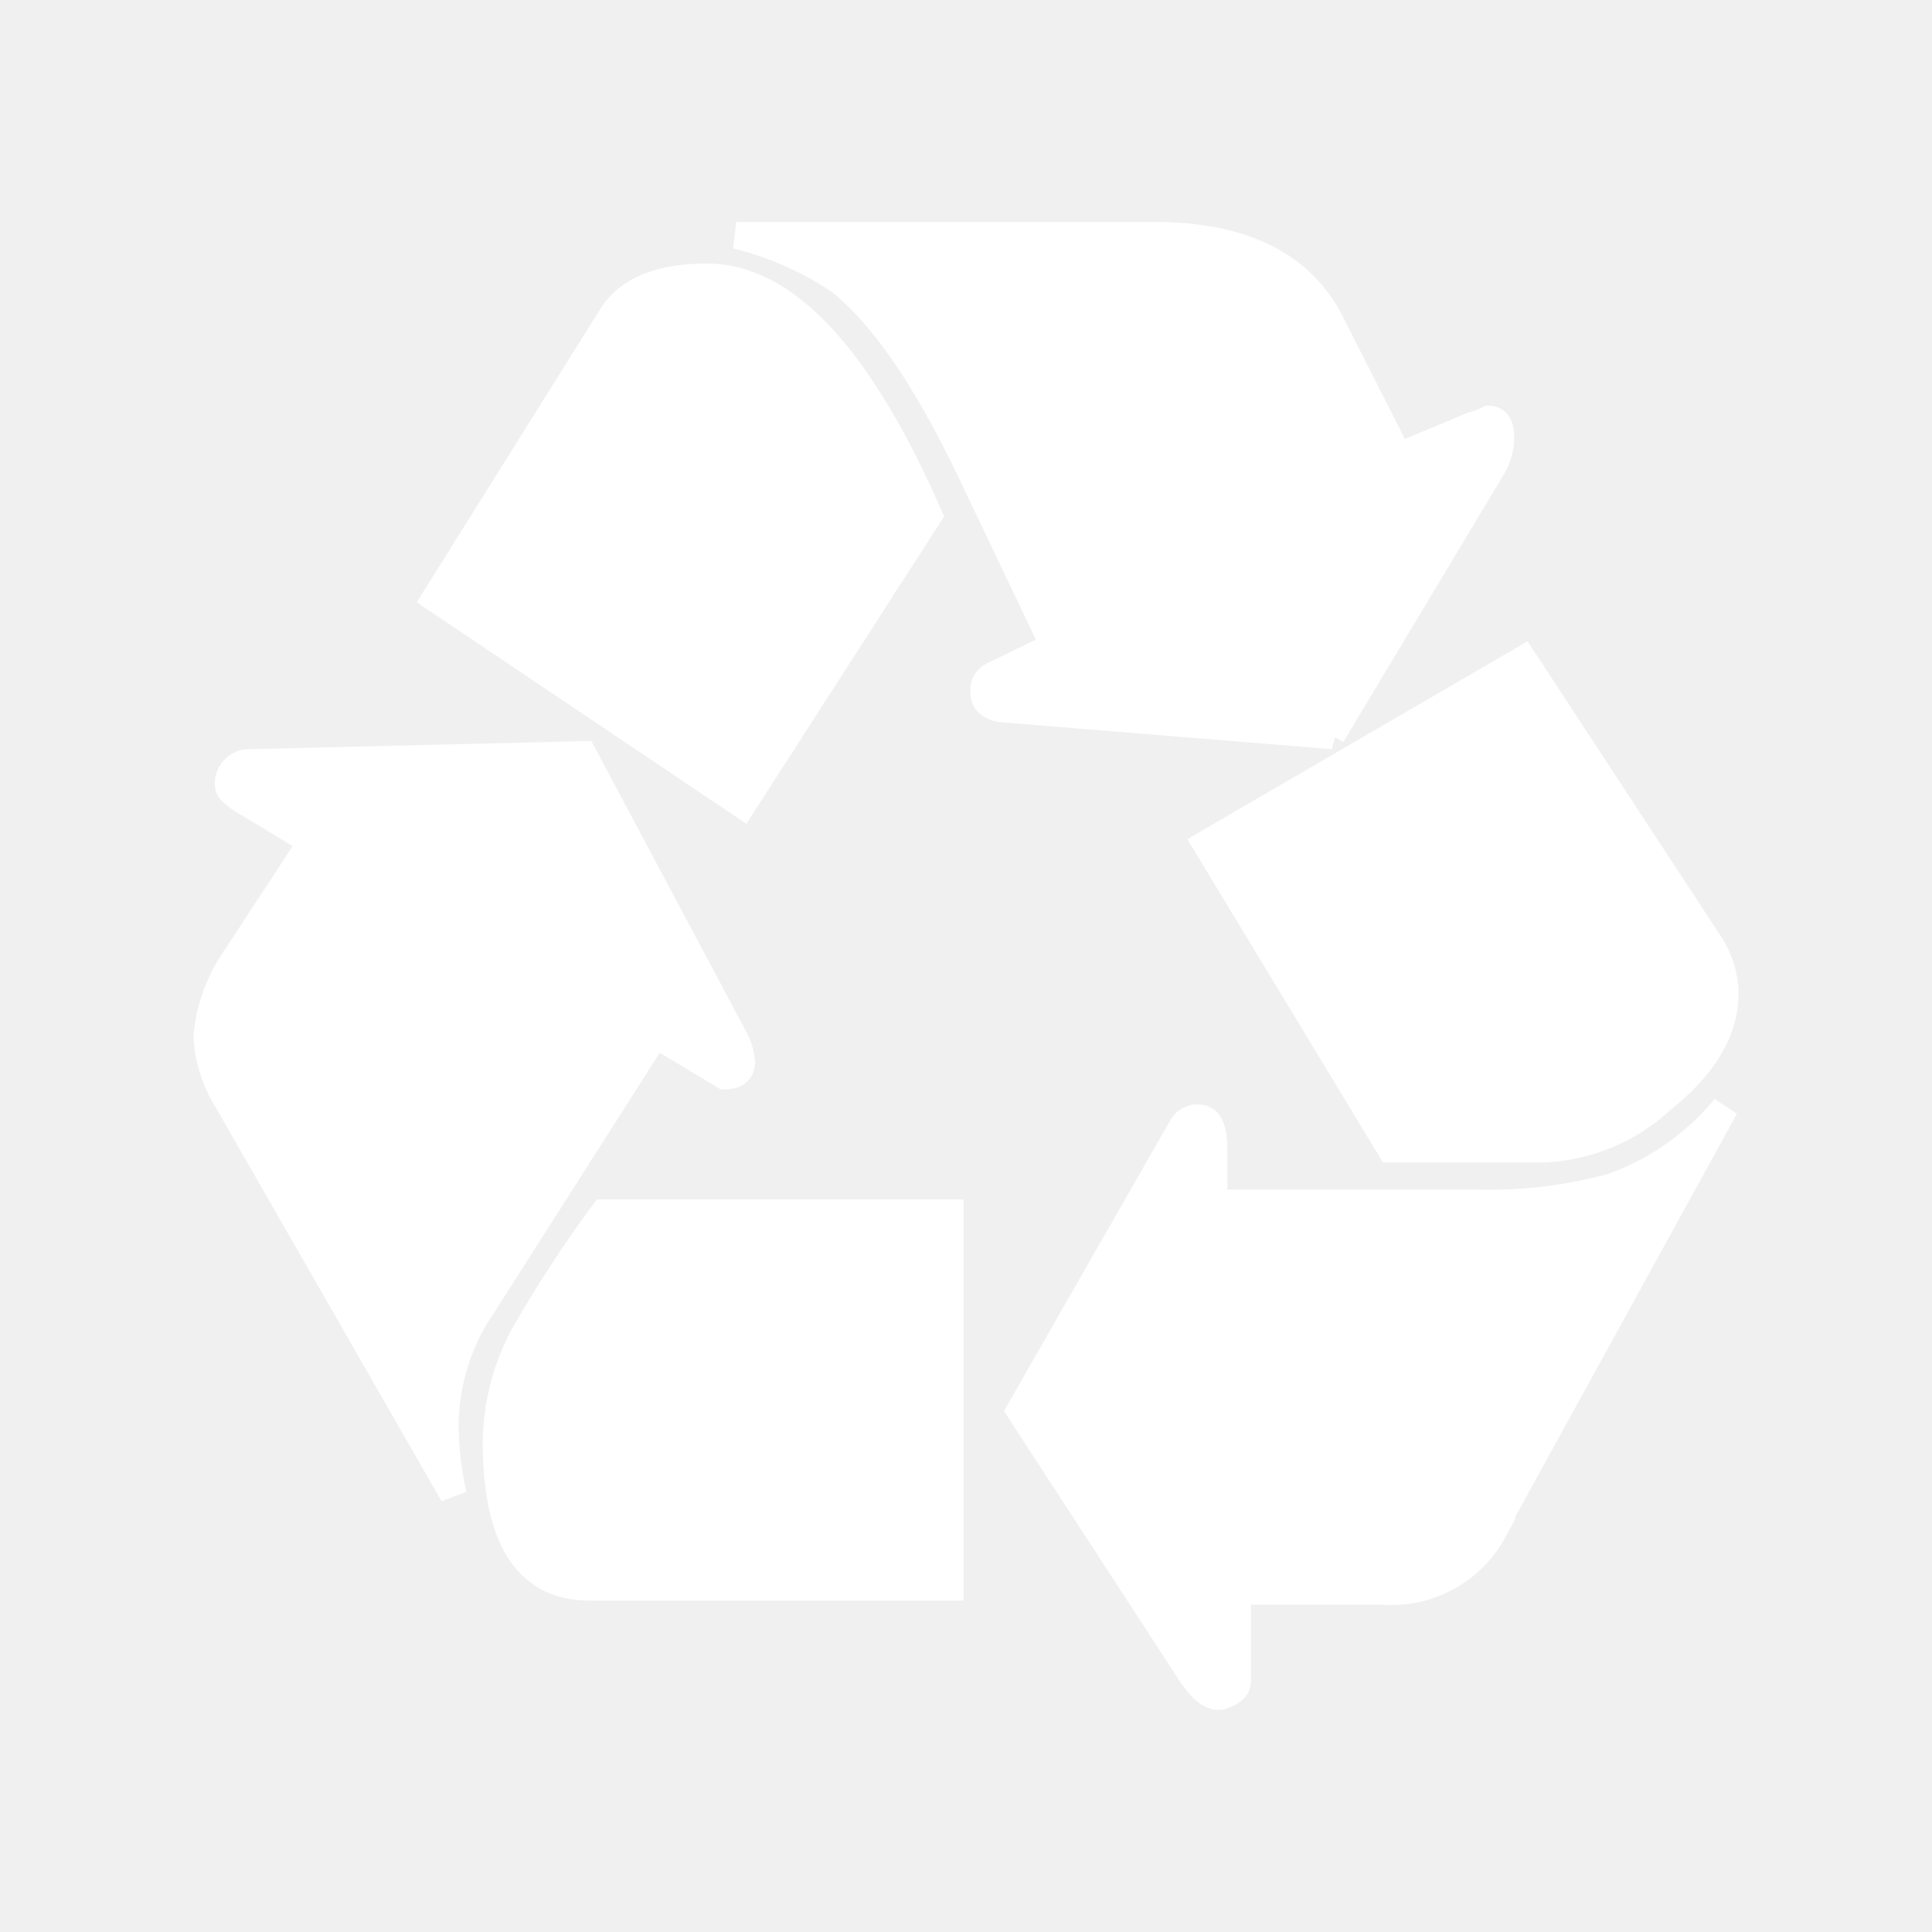
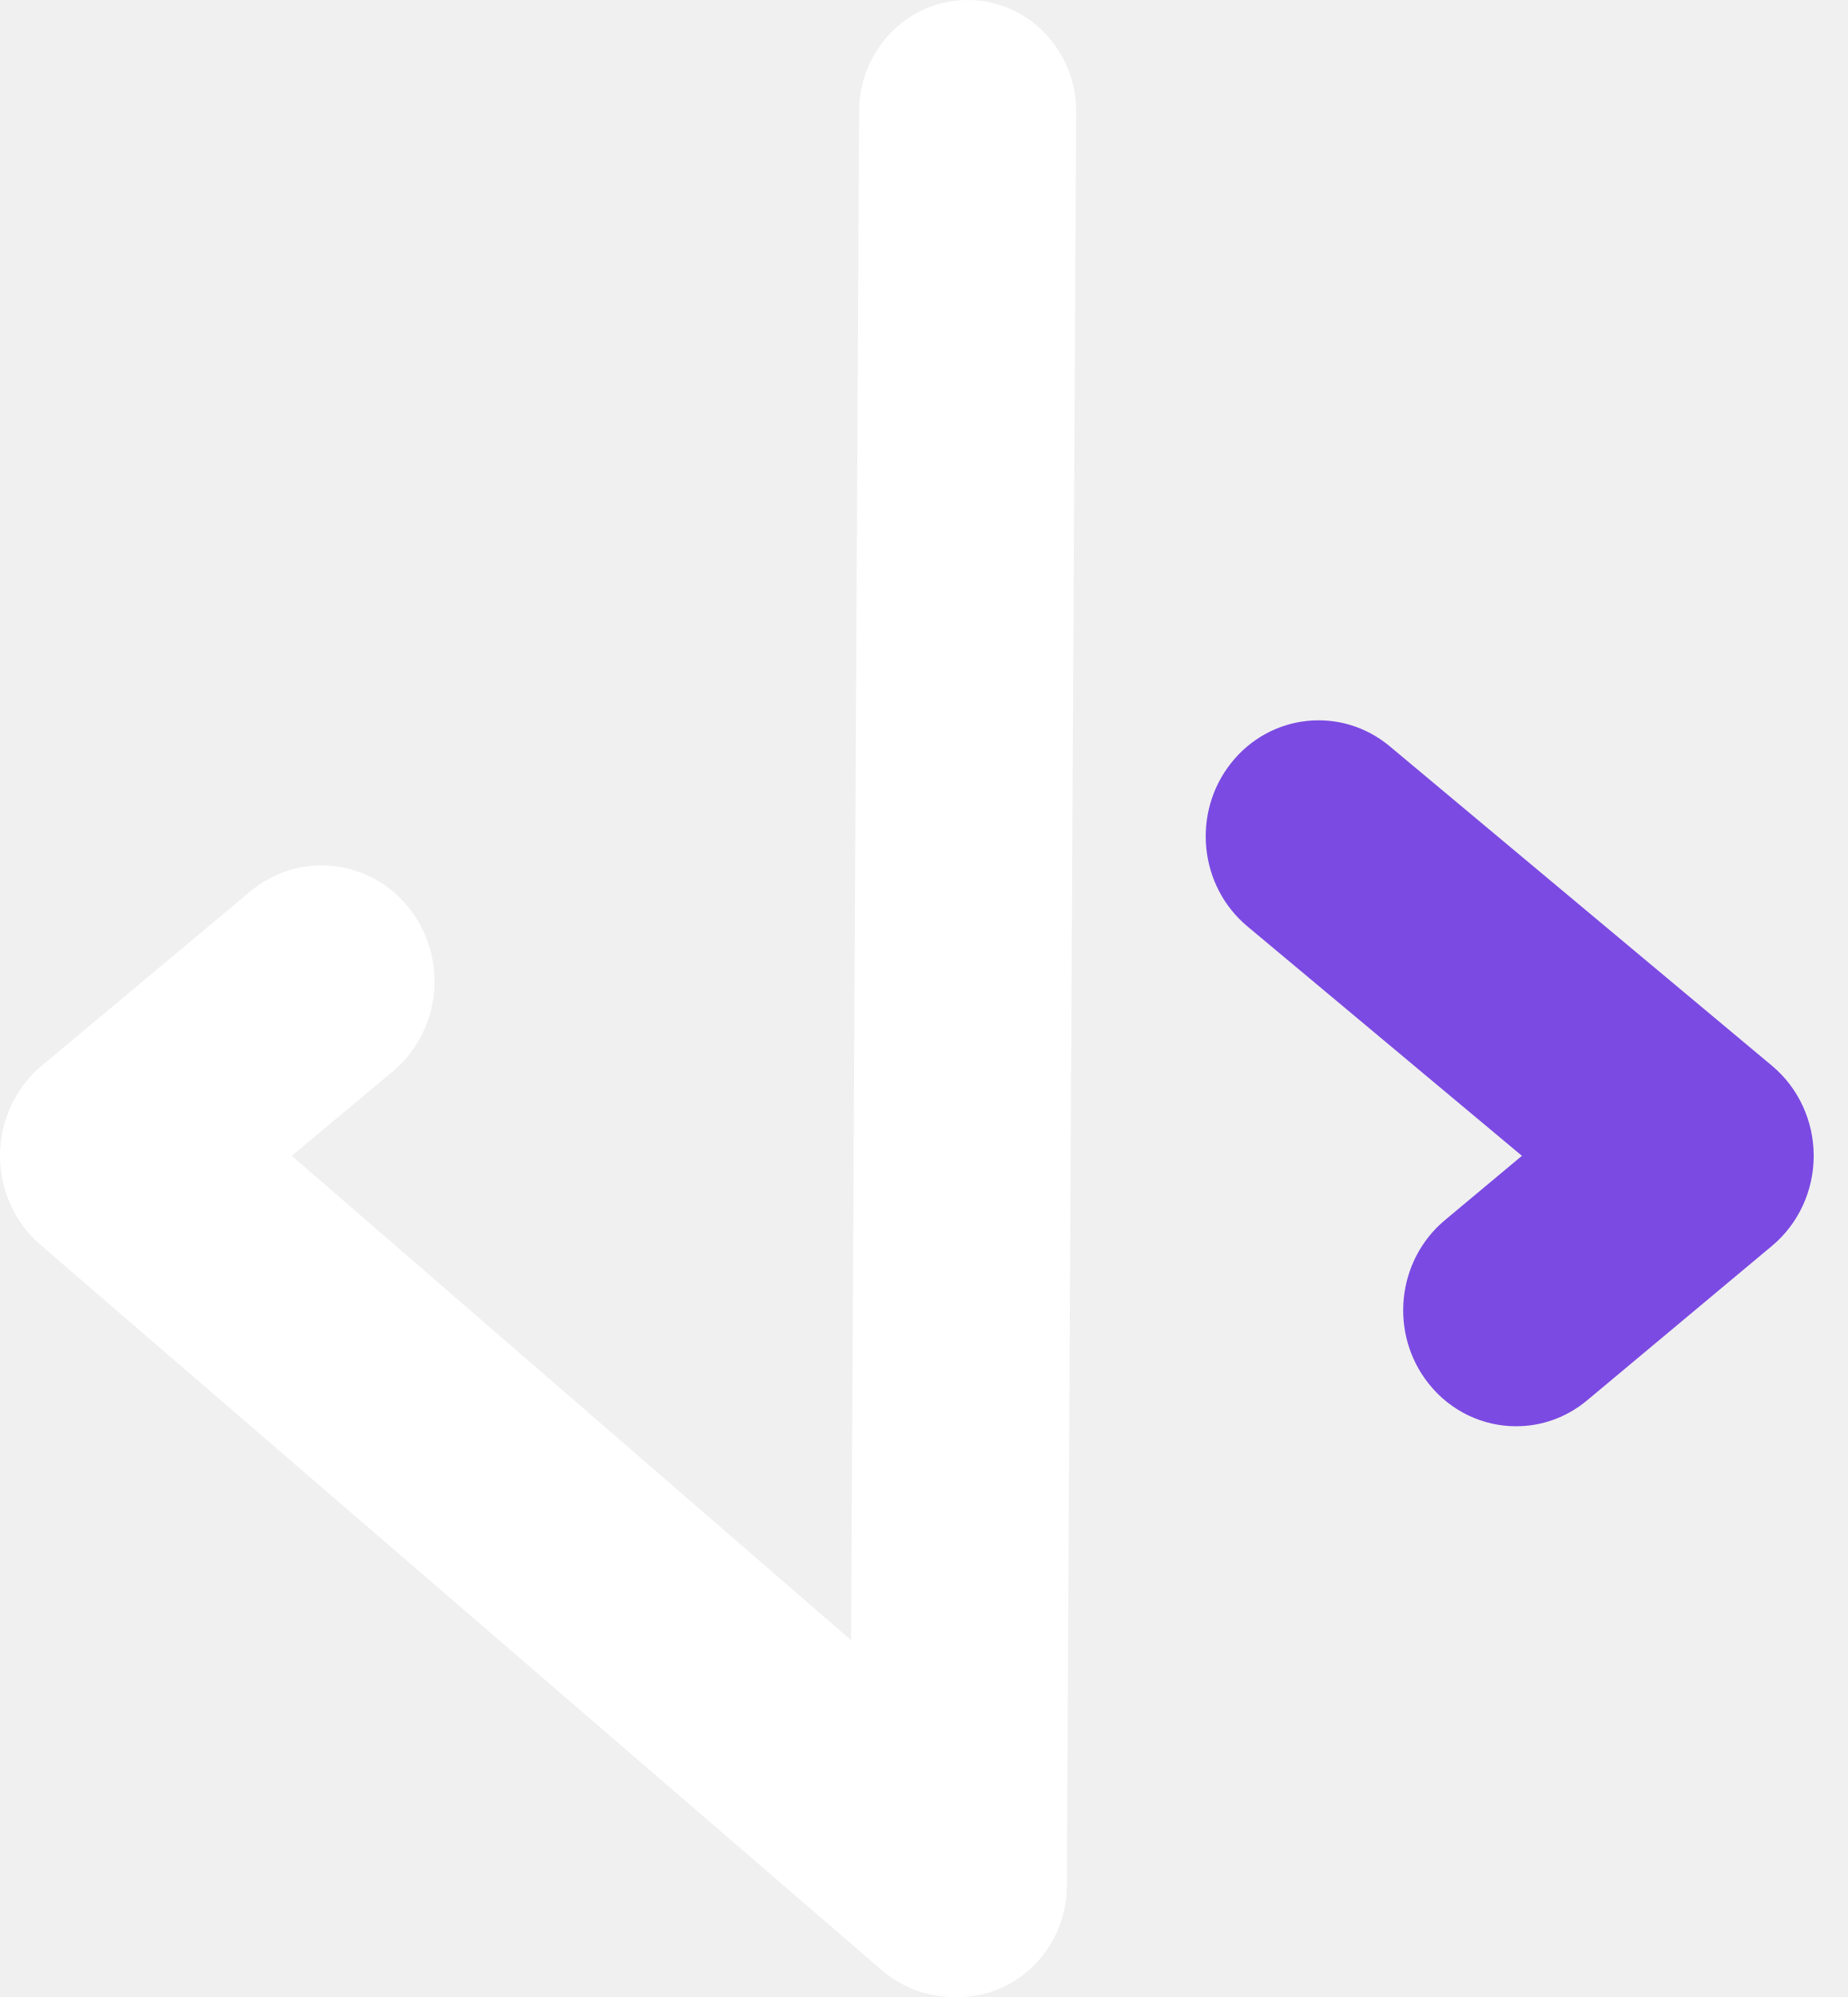
- <svg xmlns="http://www.w3.org/2000/svg" fill="#ffffff" viewBox="0 -8 72 72" id="Layer_1" data-name="Layer 1" stroke="#ffffff">
-   <g id="SVGRepo_bgCarrier" stroke-width="0" />
-   <g id="SVGRepo_tracerCarrier" stroke-linecap="round" stroke-linejoin="round" />
-   <g id="SVGRepo_iconCarrier">
-     <path d="M24.42,30.55,27,32.1c.42,0,.64-.18.64-.53a2.3,2.3,0,0,0-.3-.94l-5.6-10.51-12.39.3a.78.78,0,0,0-.84.87c0,.13.18.3.53.53l2.57,1.55L8.84,27.6a6.15,6.15,0,0,0-1.13,3A4.91,4.91,0,0,0,8.46,33l8.43,14.7a12.58,12.58,0,0,1-.3-2.64A8,8,0,0,1,18,40.64l6.43-10.09Z" />
-     <path d="M27.67,22,34.62,11.2q-3.9-8.88-8.28-8.88c-1.76,0-2.94.49-3.55,1.47L16.21,14.3,27.67,22Z" />
-     <path d="M22,51.15H35.41V37.2H22.49a47.41,47.41,0,0,0-3,4.61,8.66,8.66,0,0,0-1,3.93q0,5.41,3.48,5.41Z" />
-     <path d="M49.63,19.4l6-10a2.22,2.22,0,0,0,.3-1.1c0-.45-.15-.68-.45-.68a2.53,2.53,0,0,1-.61.23L52.12,9,49.63,4.09Q48,.77,43,.77H27.44a12.15,12.15,0,0,1,3.85,1.7q2.39,1.89,4.88,7.1l3.1,6.5L37,17.17a.6.6,0,0,0-.34.61c0,.37.24.59.72.64l12.29,1Z" />
-     <path d="M55.6,49.07l8.69-15.8a9.69,9.69,0,0,1-4.19,2.95,17.27,17.27,0,0,1-5.18.61H45.24v-2q0-1.17-.57-1.17a.65.65,0,0,0-.6.3L38,44.57l6.35,9.76c.48.73.89,1,1.24.86s.53-.28.53-.56V51.3h5.37a4.33,4.33,0,0,0,4.16-2.23Z" />
-     <path d="M51.82,34.82H57.6A6.91,6.91,0,0,0,61.91,33q2.39-1.89,2.38-4a3.47,3.47,0,0,0-.64-1.93l-6.88-10.5L44.94,23.45l6.88,11.37Z" />
-   </g>
+ <svg xmlns="http://www.w3.org/2000/svg" width="37" height="40" viewBox="0 0 37 40" fill="none">
+   <path d="M0.834 21.348L5.014 17.854C5.983 17.045 7.407 17.196 8.194 18.191C8.982 19.187 8.835 20.651 7.866 21.46L5.843 23.151L20.53 35.873C21.498 36.683 21.645 38.146 20.858 39.142C20.411 39.707 19.759 40 19.103 40C18.602 40 18.097 39.83 17.678 39.479L0.834 24.954C0.307 24.513 0 23.851 0 23.151C0 22.452 0.307 21.79 0.834 21.348Z" fill="white" />
+   <path d="M19.395 7.32817e-05C20.595 0.01 21.561 1.018 21.551 2.252L21.364 37.783C21.355 39.017 20.374 40.01 19.174 40C18.87 39.997 18.581 39.931 18.319 39.813C17.548 39.465 17.011 38.669 17.018 37.748L17.205 2.217C17.215 0.983 18.195 -0.01 19.395 7.32817e-05Z" fill="white" />
+   <path d="M28.934 24.441L30.478 23.151L24.98 18.555C24.011 17.745 23.865 16.282 24.652 15.286C25.439 14.29 26.863 14.139 27.832 14.949L35.487 21.348C36.015 21.79 36.321 22.452 36.321 23.151C36.321 23.851 36.015 24.513 35.487 24.954L31.786 28.047C31.367 28.398 30.863 28.568 30.362 28.568C29.705 28.568 29.053 28.275 28.607 27.71C27.819 26.715 27.966 25.251 28.934 24.441Z" fill="#7B4AE2" />
</svg>
